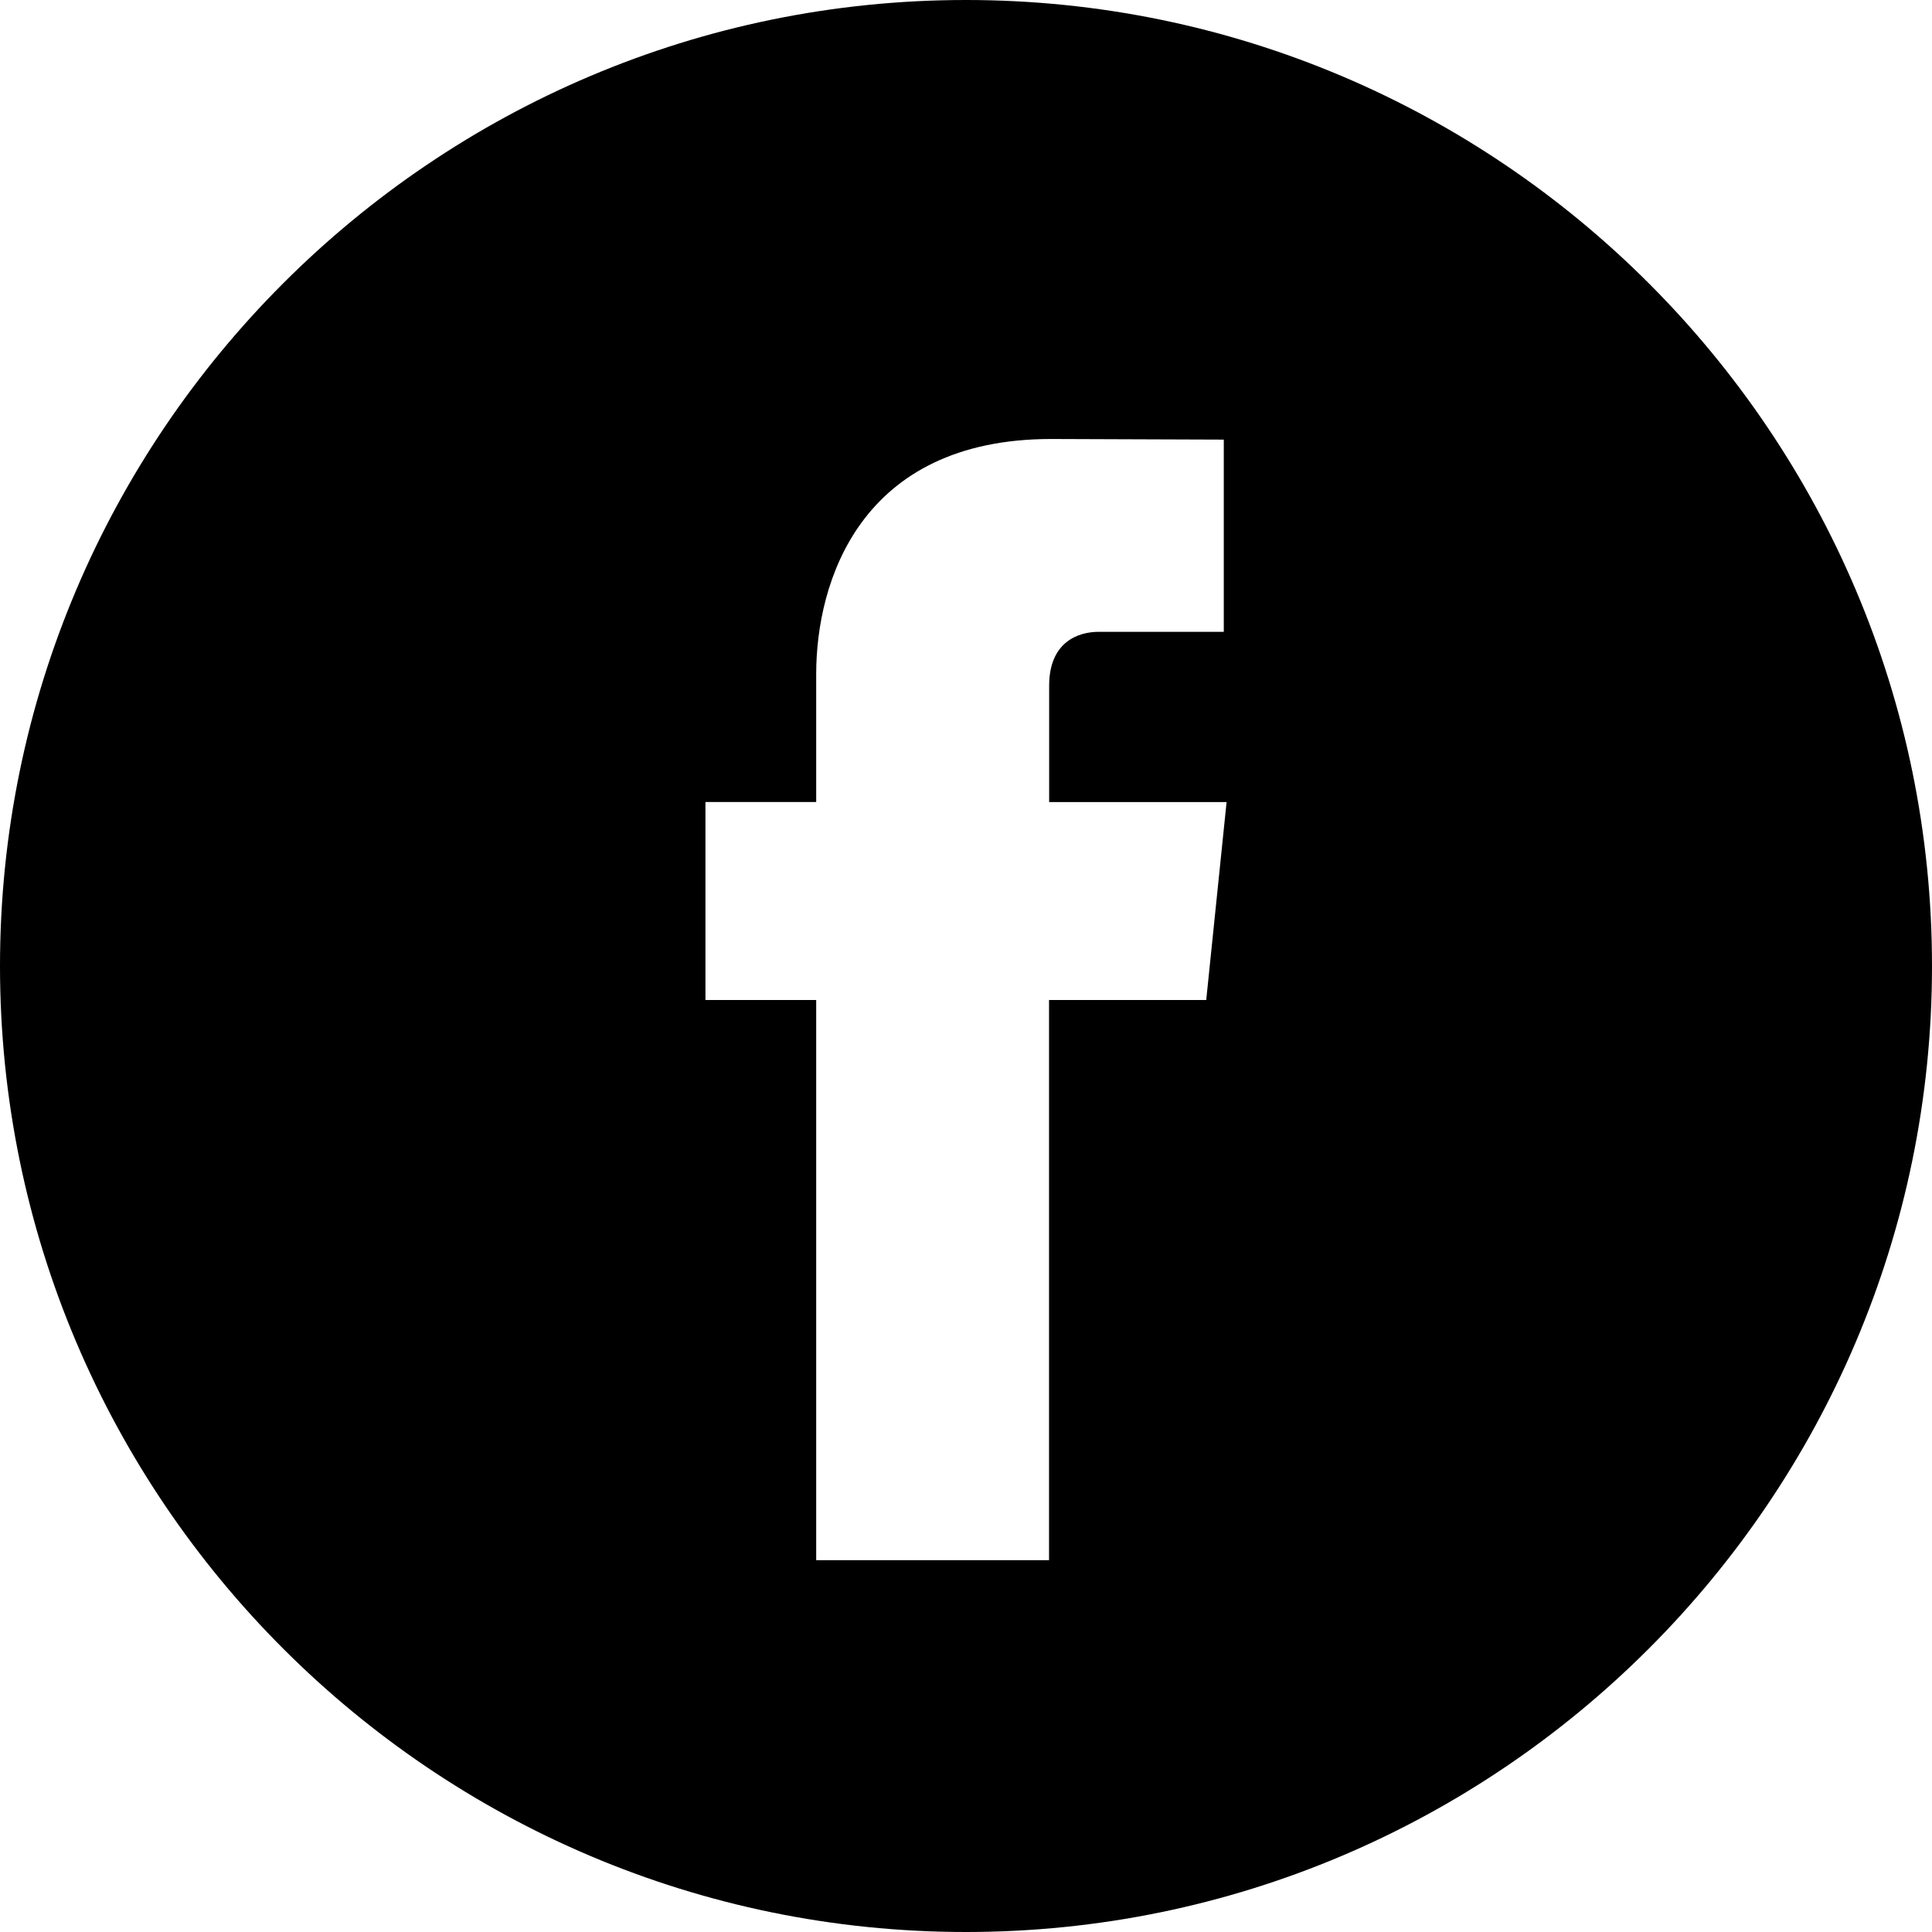
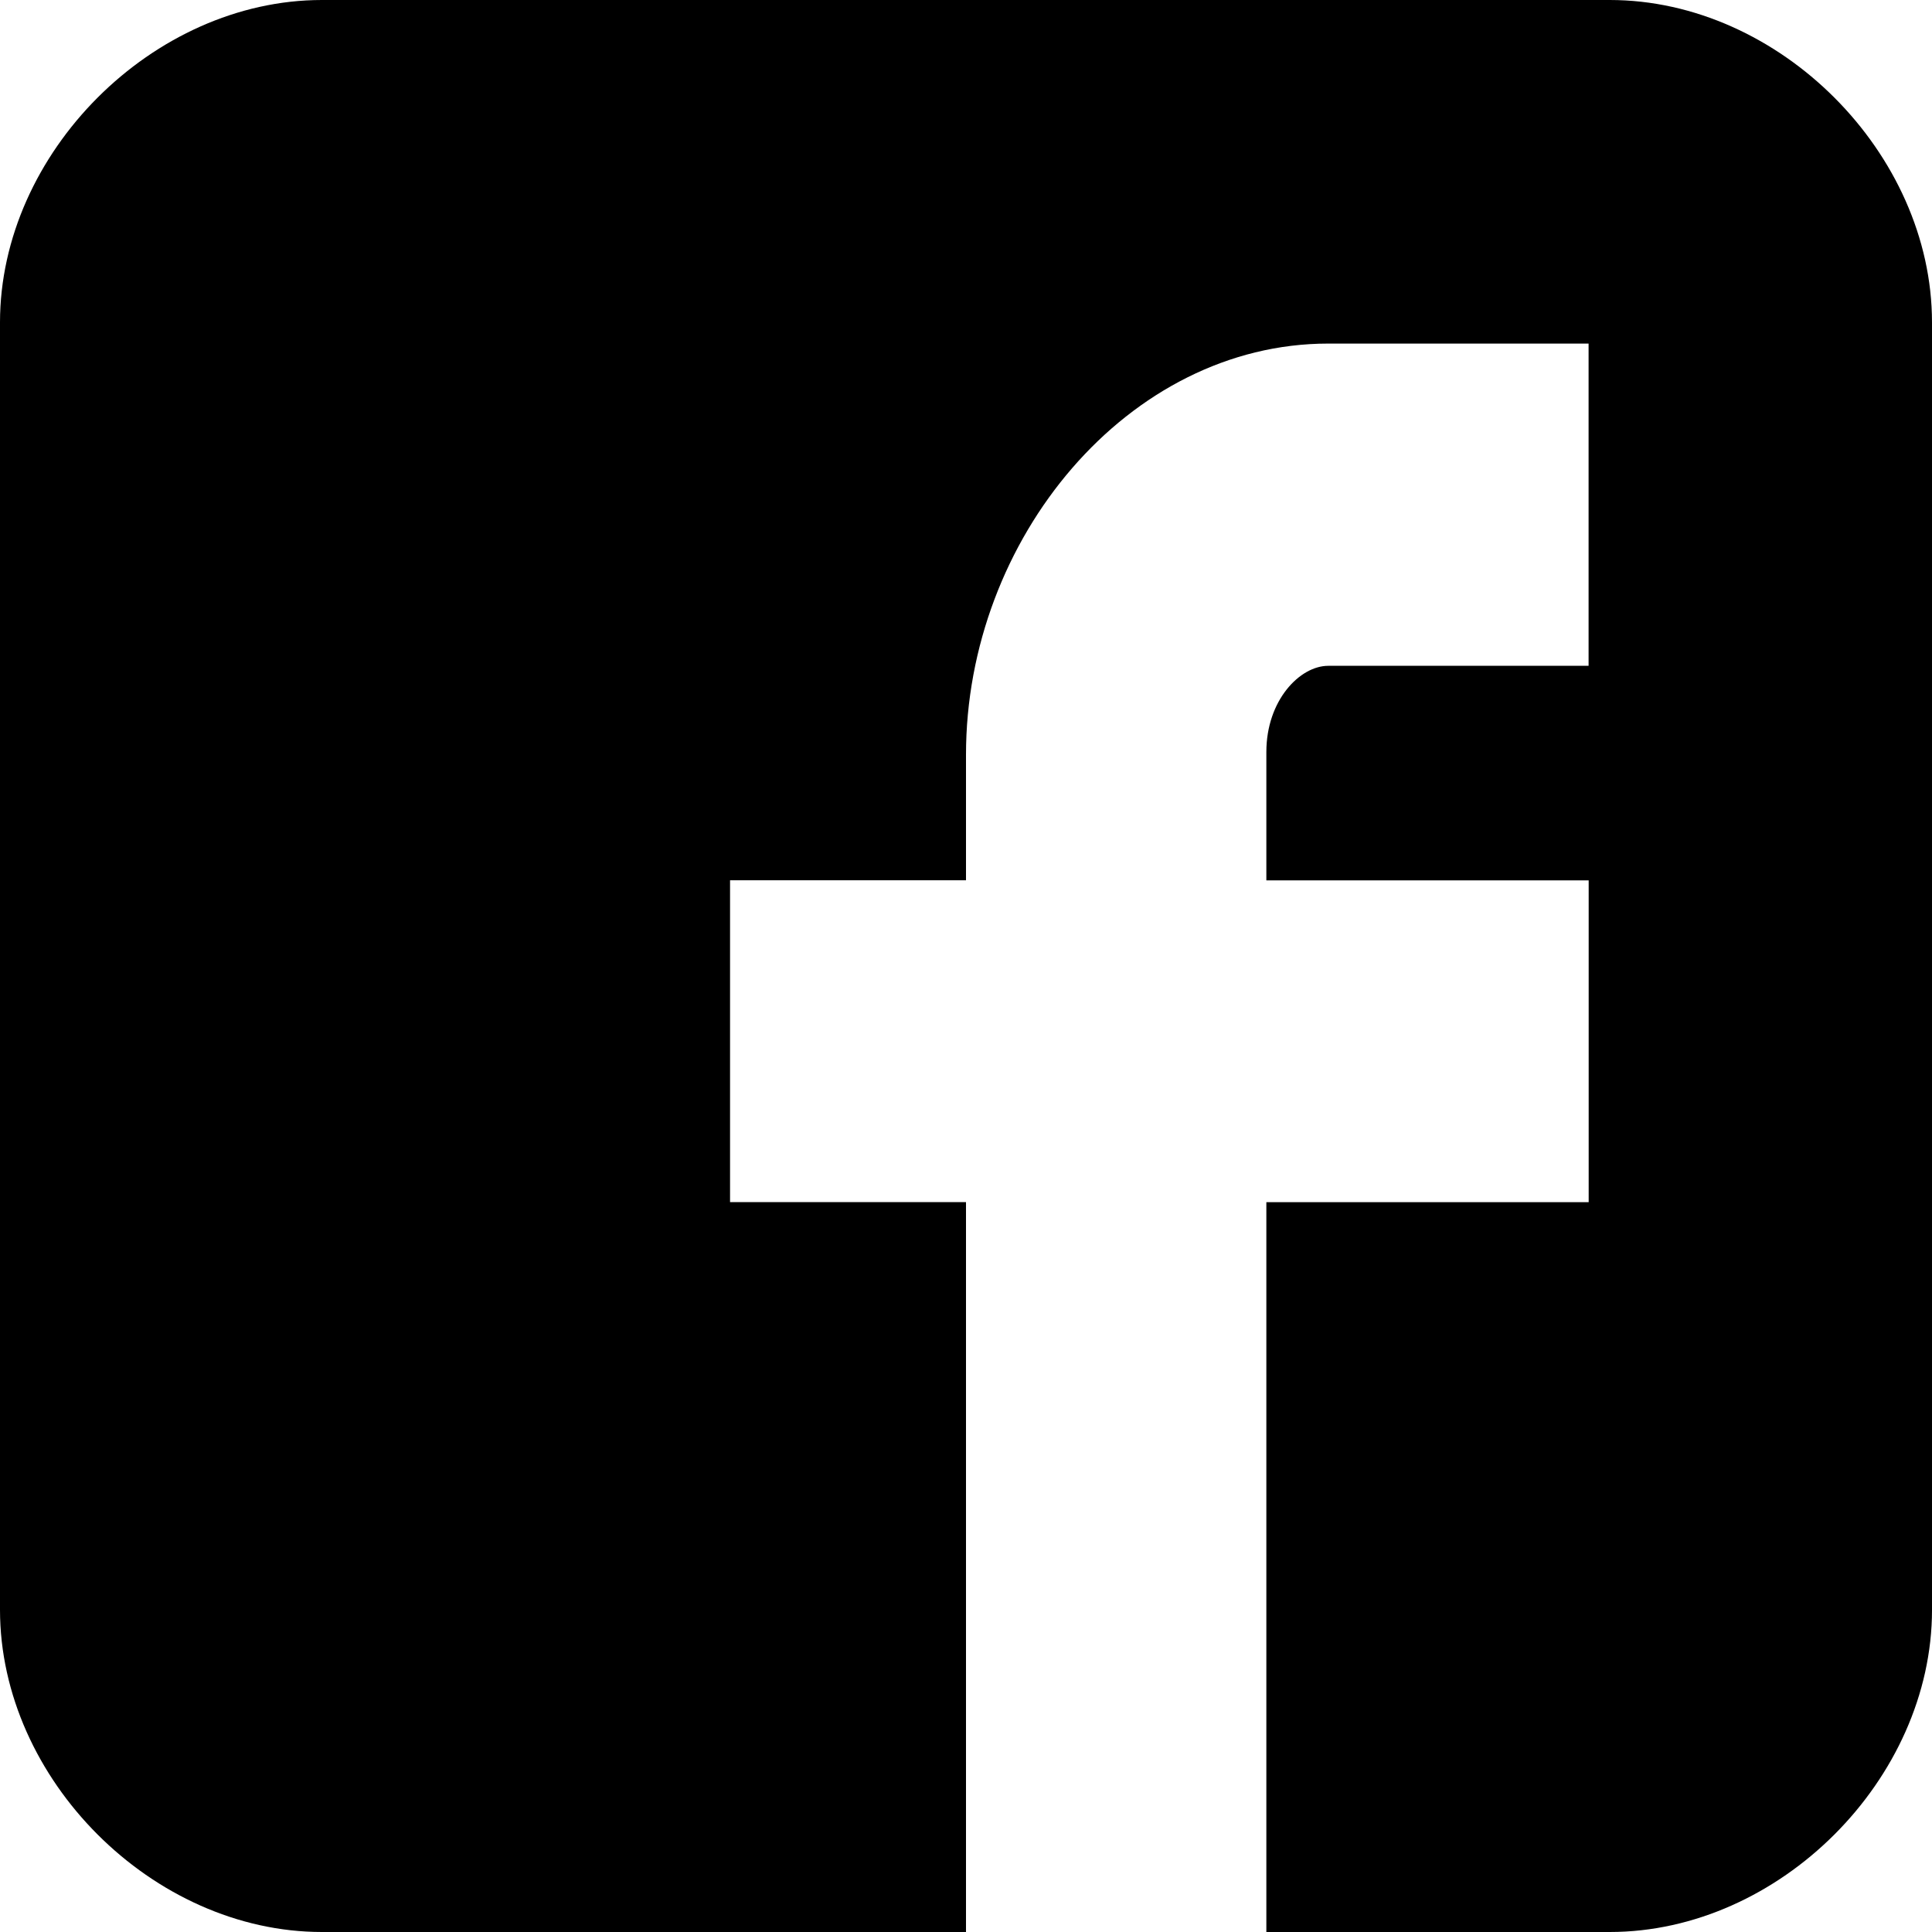
- <svg xmlns="http://www.w3.org/2000/svg" viewBox="0 0 49.652 49.652" id="facebook">
-   <path d="M24.826 0C11.136 0 0 11.137 0 24.826c0 13.688 11.137 24.826 24.826 24.826 13.688 0 24.826-11.138 24.826-24.826C49.652 11.136 38.516 0 24.826 0zM31 25.7h-4.04v14.396h-5.984V25.7H18.13v-5.088h2.846v-3.29c0-2.358 1.12-6.04 6.04-6.04l4.435.016v4.94h-3.218c-.524 0-1.27.26-1.27 1.385v2.99h4.56L31 25.7z" />
+ <svg xmlns="http://www.w3.org/2000/svg" viewBox="0 0 478.165 478.165" id="facebook">
+   <path d="M478.165 79.794C478.165 37.854 440.35 0 398.41 0H79.675C37.834 0 0 37.855 0 79.794V398.41c0 41.98 37.835 79.755 79.674 79.755h159.408V297.518h-58.396v-79.654h58.396v-31.08c0-53.496 40.206-101.75 89.656-101.75h64.433v79.754H328.74c-7.013 0-15.32 8.507-15.32 21.338v31.758h79.773v79.654h-79.773v180.627h84.994c41.94 0 79.755-37.775 79.755-79.754V79.795z" />
</svg>
